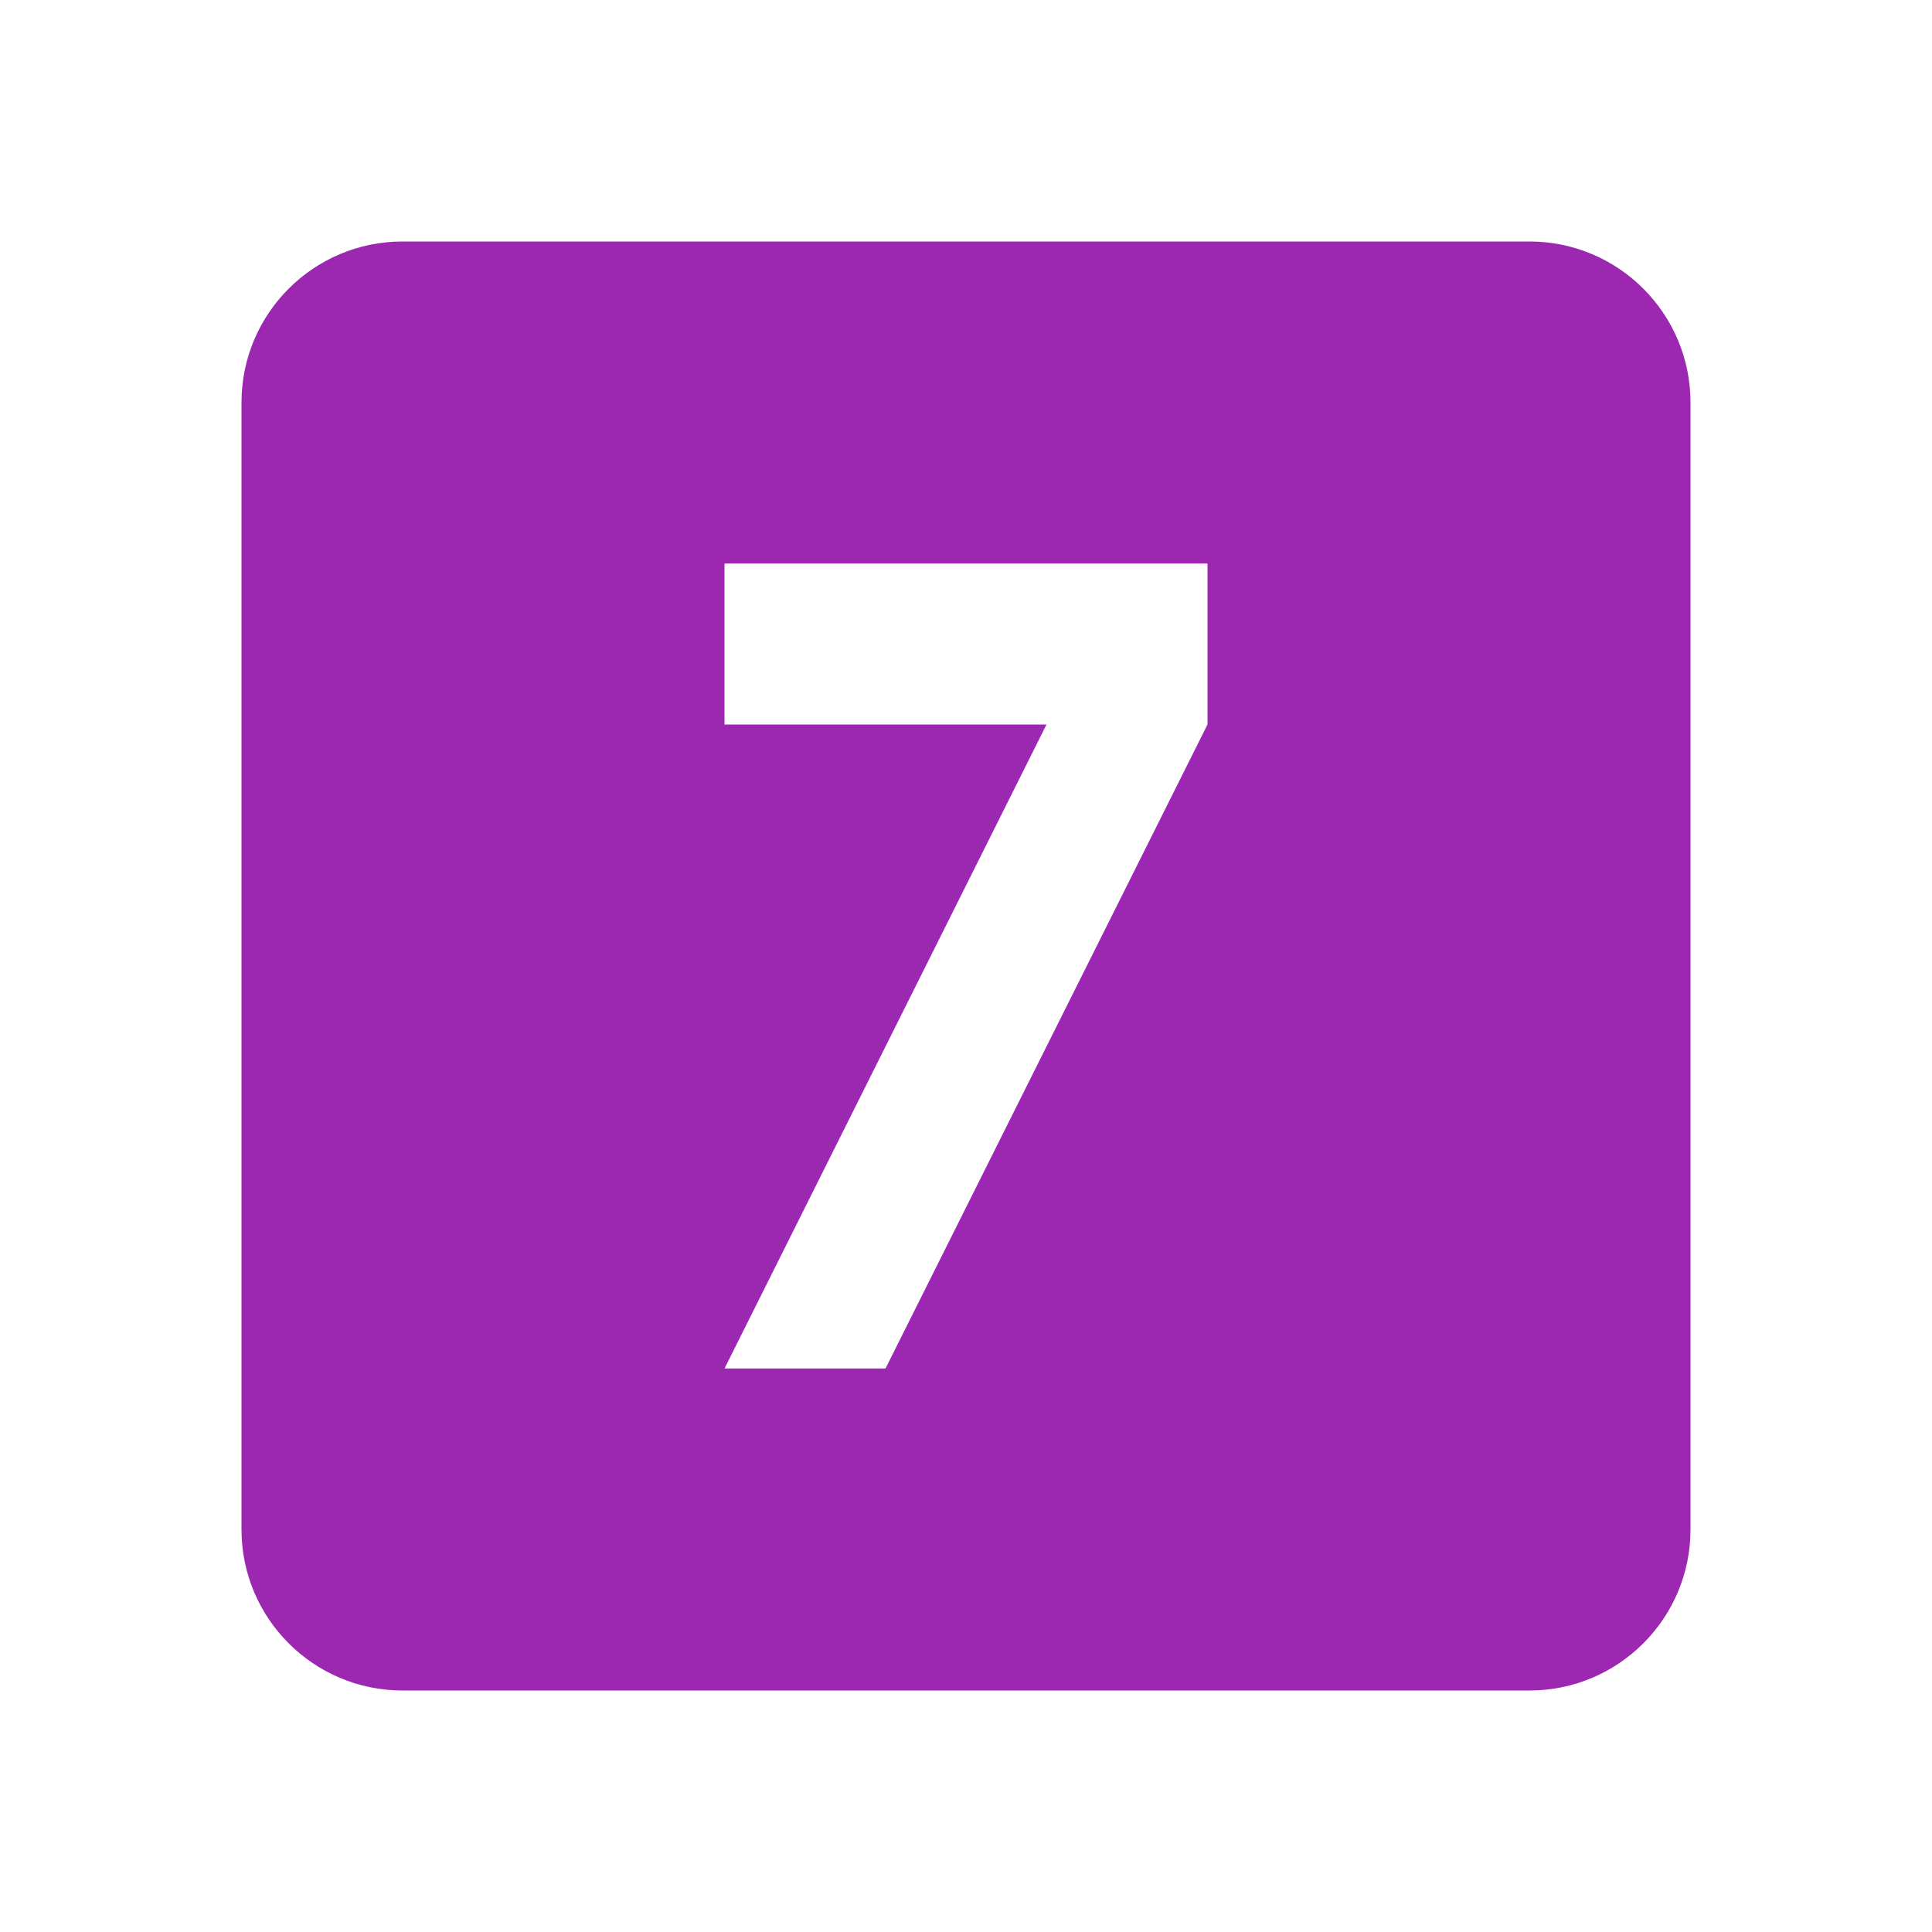
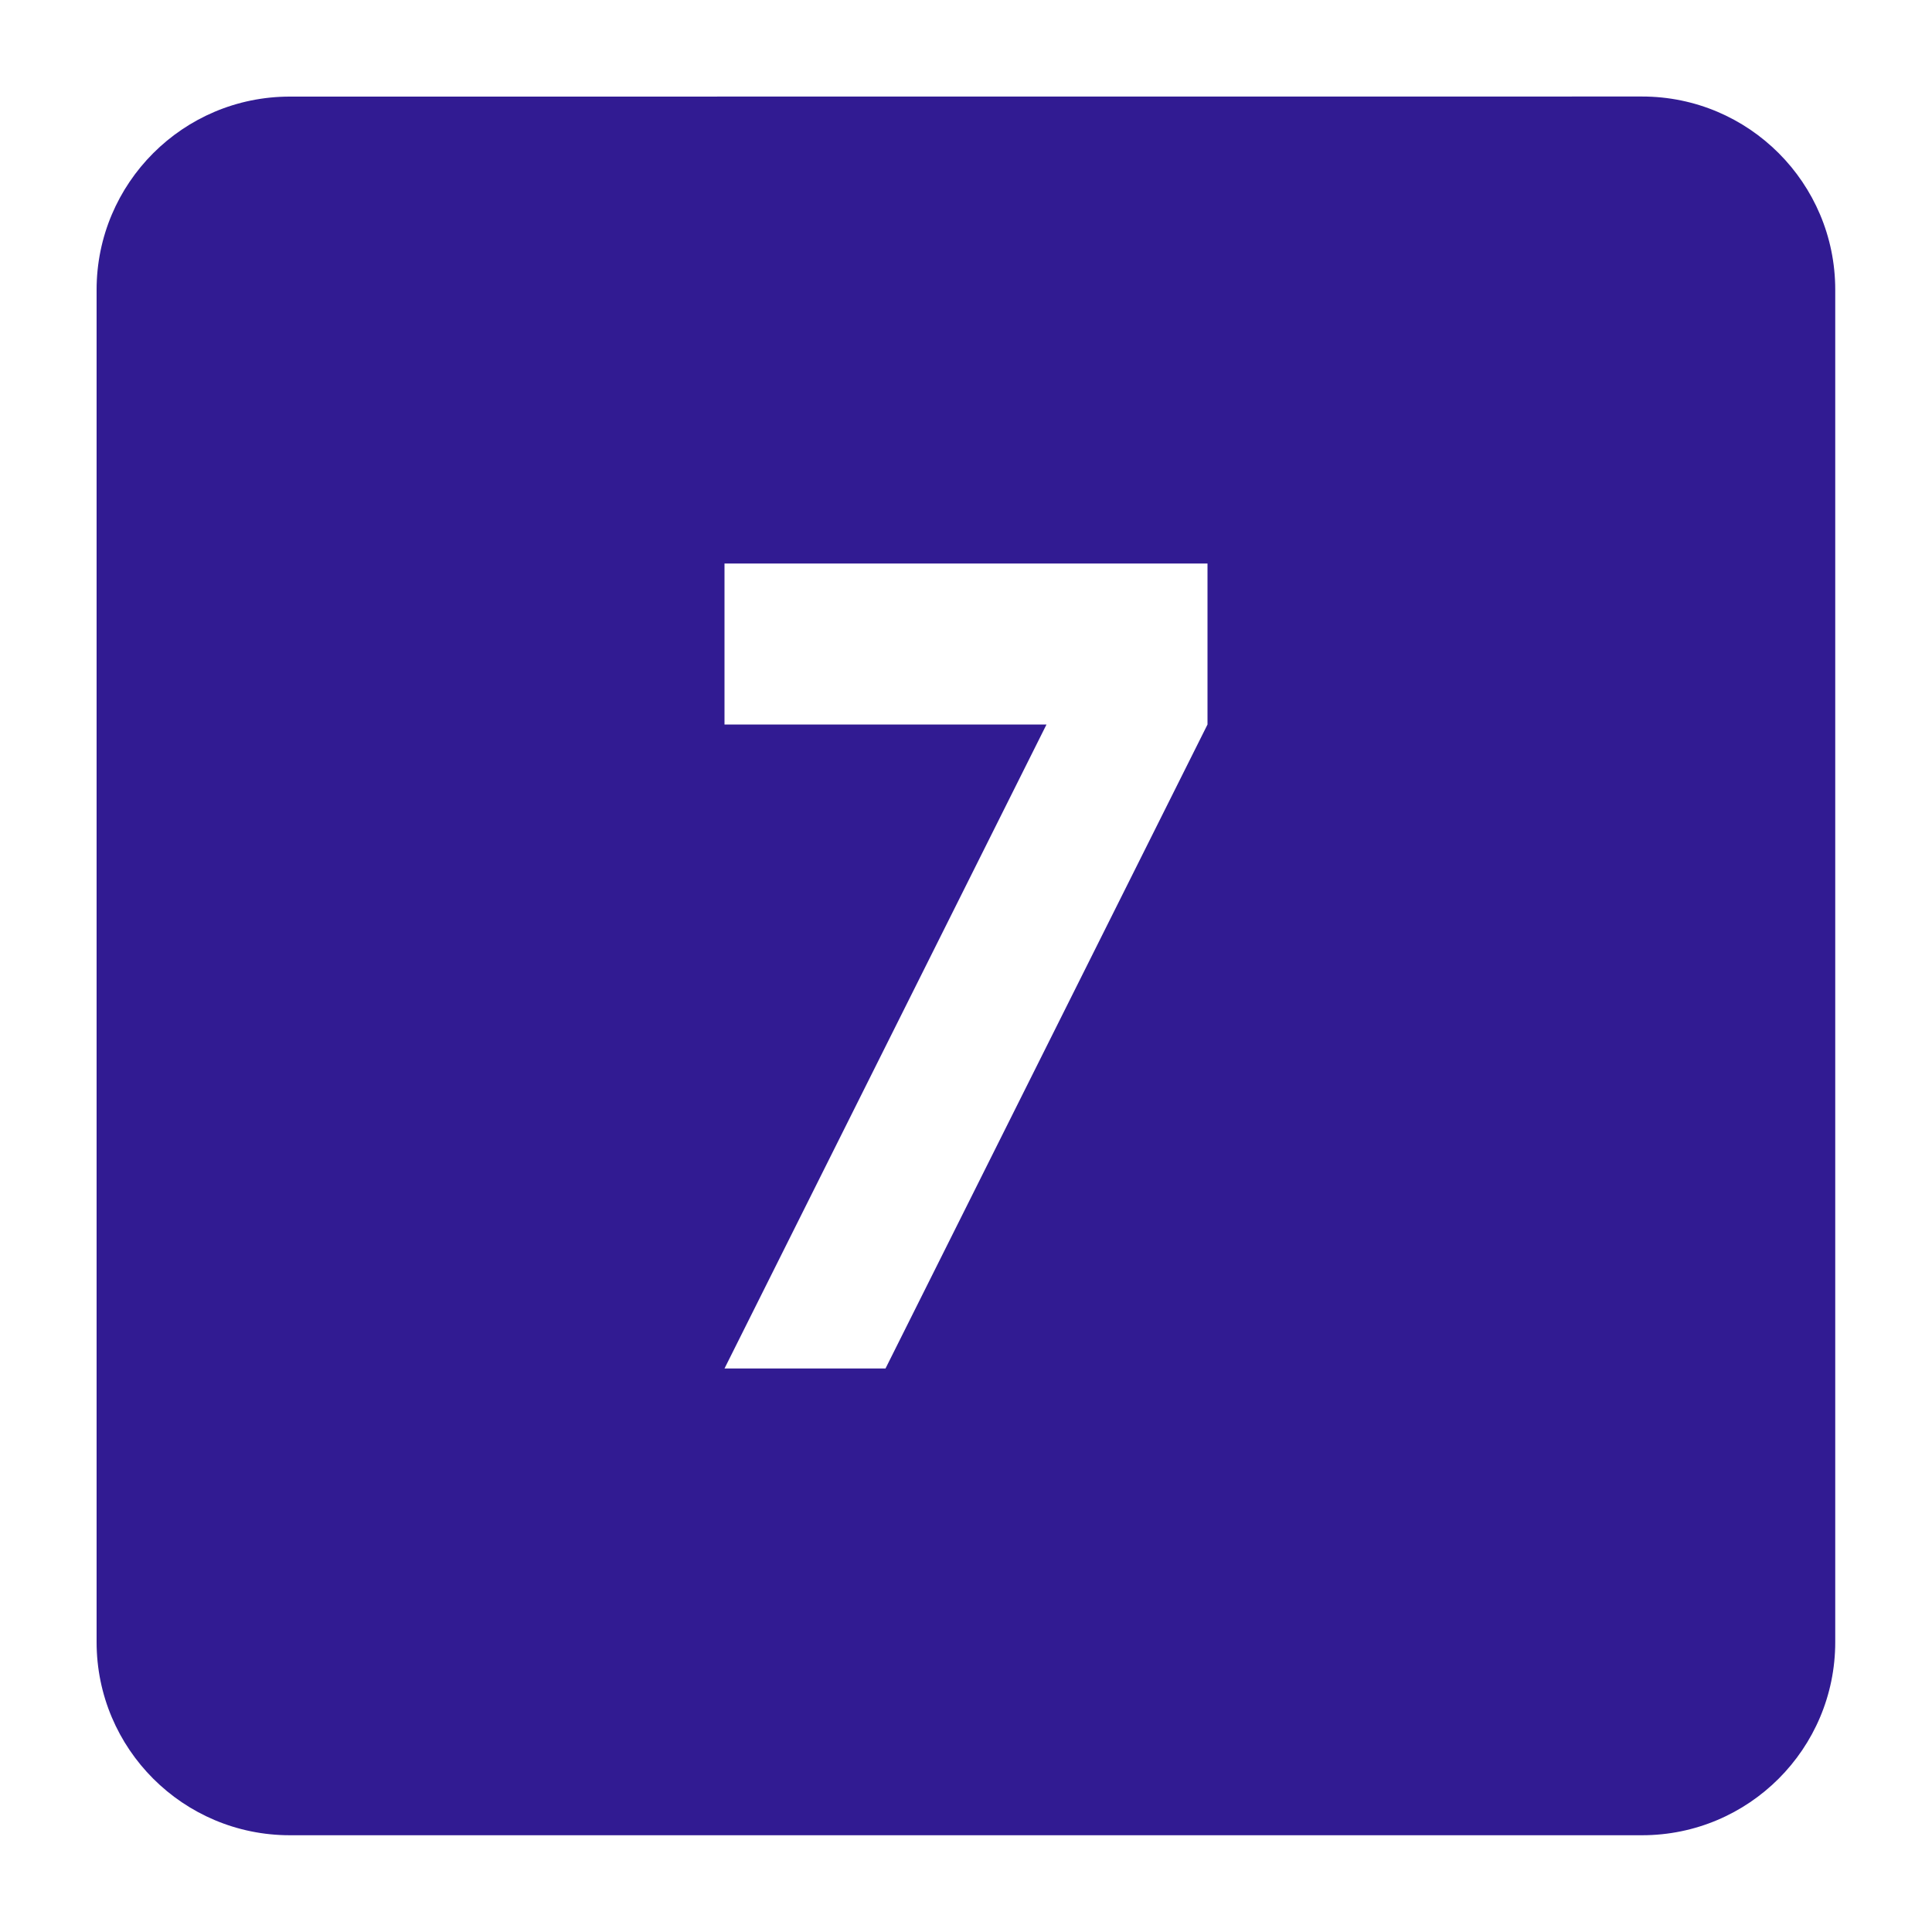
<svg xmlns="http://www.w3.org/2000/svg" version="1.1" id="Layer_1" x="0px" y="0px" width="24px" height="24px" viewBox="0 0 24 24" enable-background="new 0 0 24 24" xml:space="preserve">
-   <path fill="#9C27B0" d="M19,3c1.104,0,2,0.896,2,2v14c0,1.104-0.896,2-2,2H5c-1.104,0-2-0.896-2-2V5c0-1.104,0.896-2,2-2H19 M11,17  l4-8V7H9v2h4l-4,8H11z" />
+   <path fill="#311B92" d="M20.398,1.199c1.326,0,2.4,1.075,2.4,2.4v16.799c0,1.326-1.074,2.4-2.4,2.4H3.6c-1.325,0-2.4-1.074-2.4-2.4  V3.6c0-1.325,1.075-2.4,2.4-2.4L20.398,1.199 M11,17l4-8V7H9v2h4l-4,8H11z" />
</svg>
